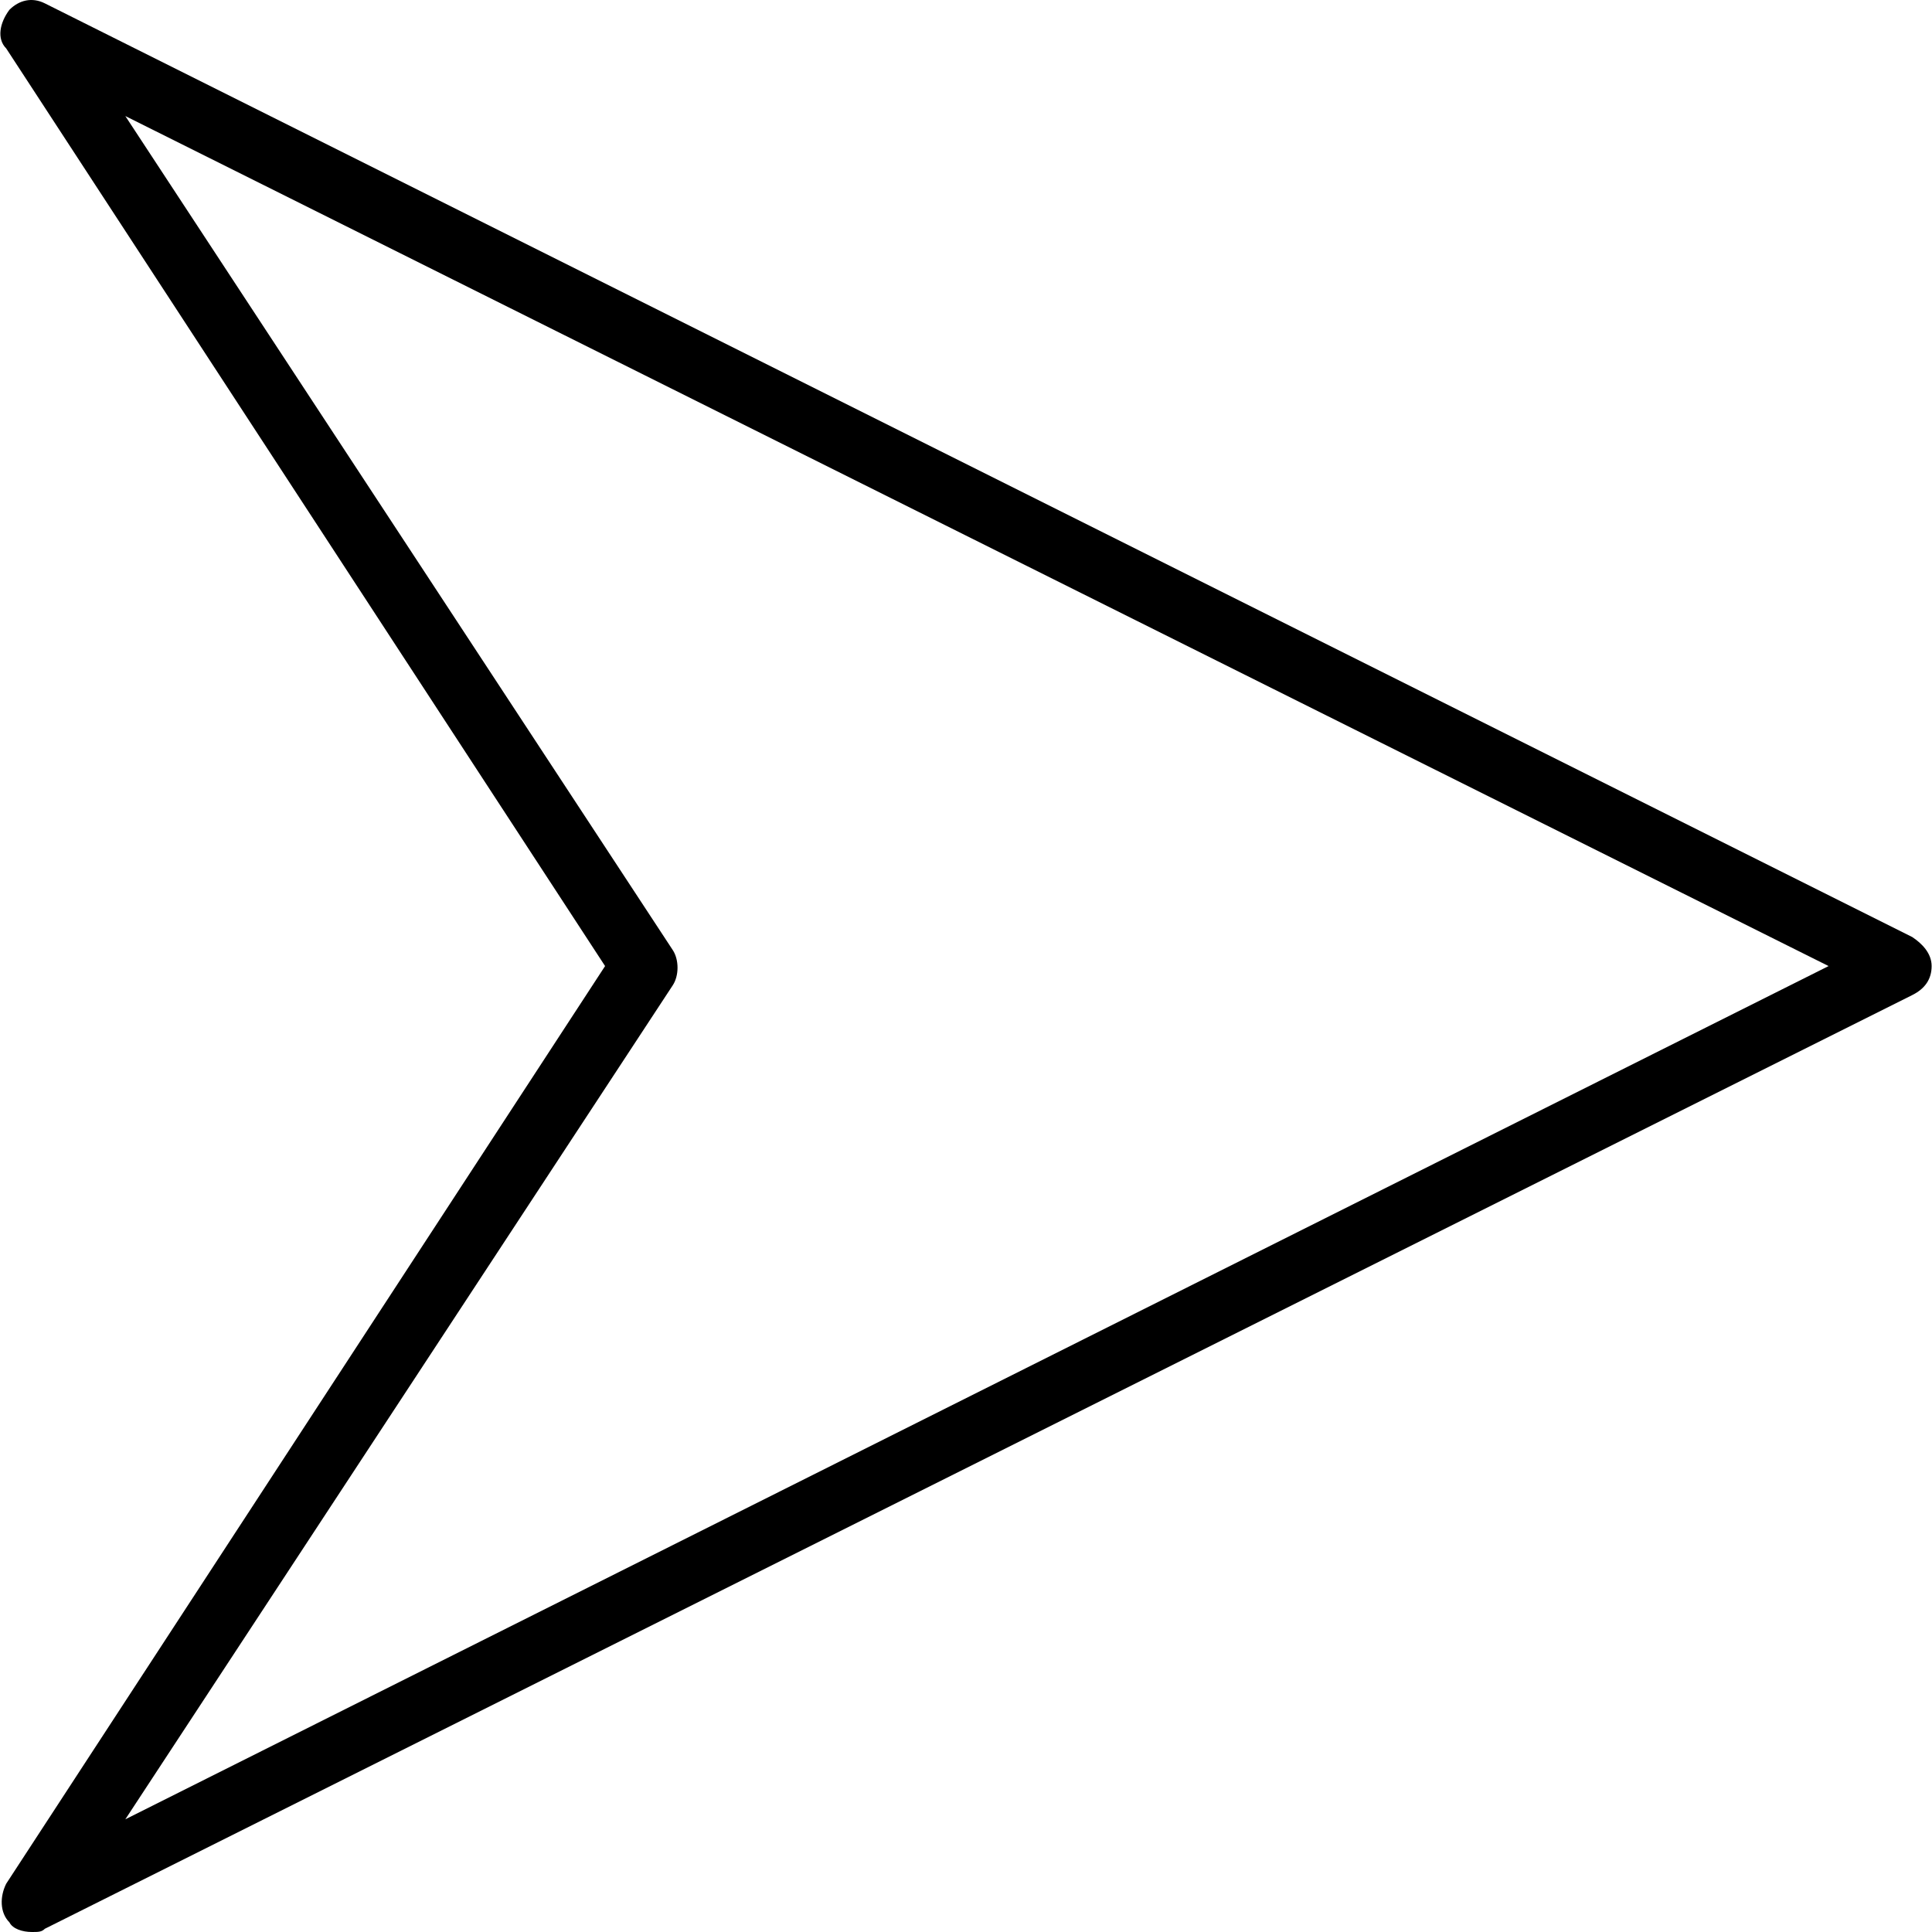
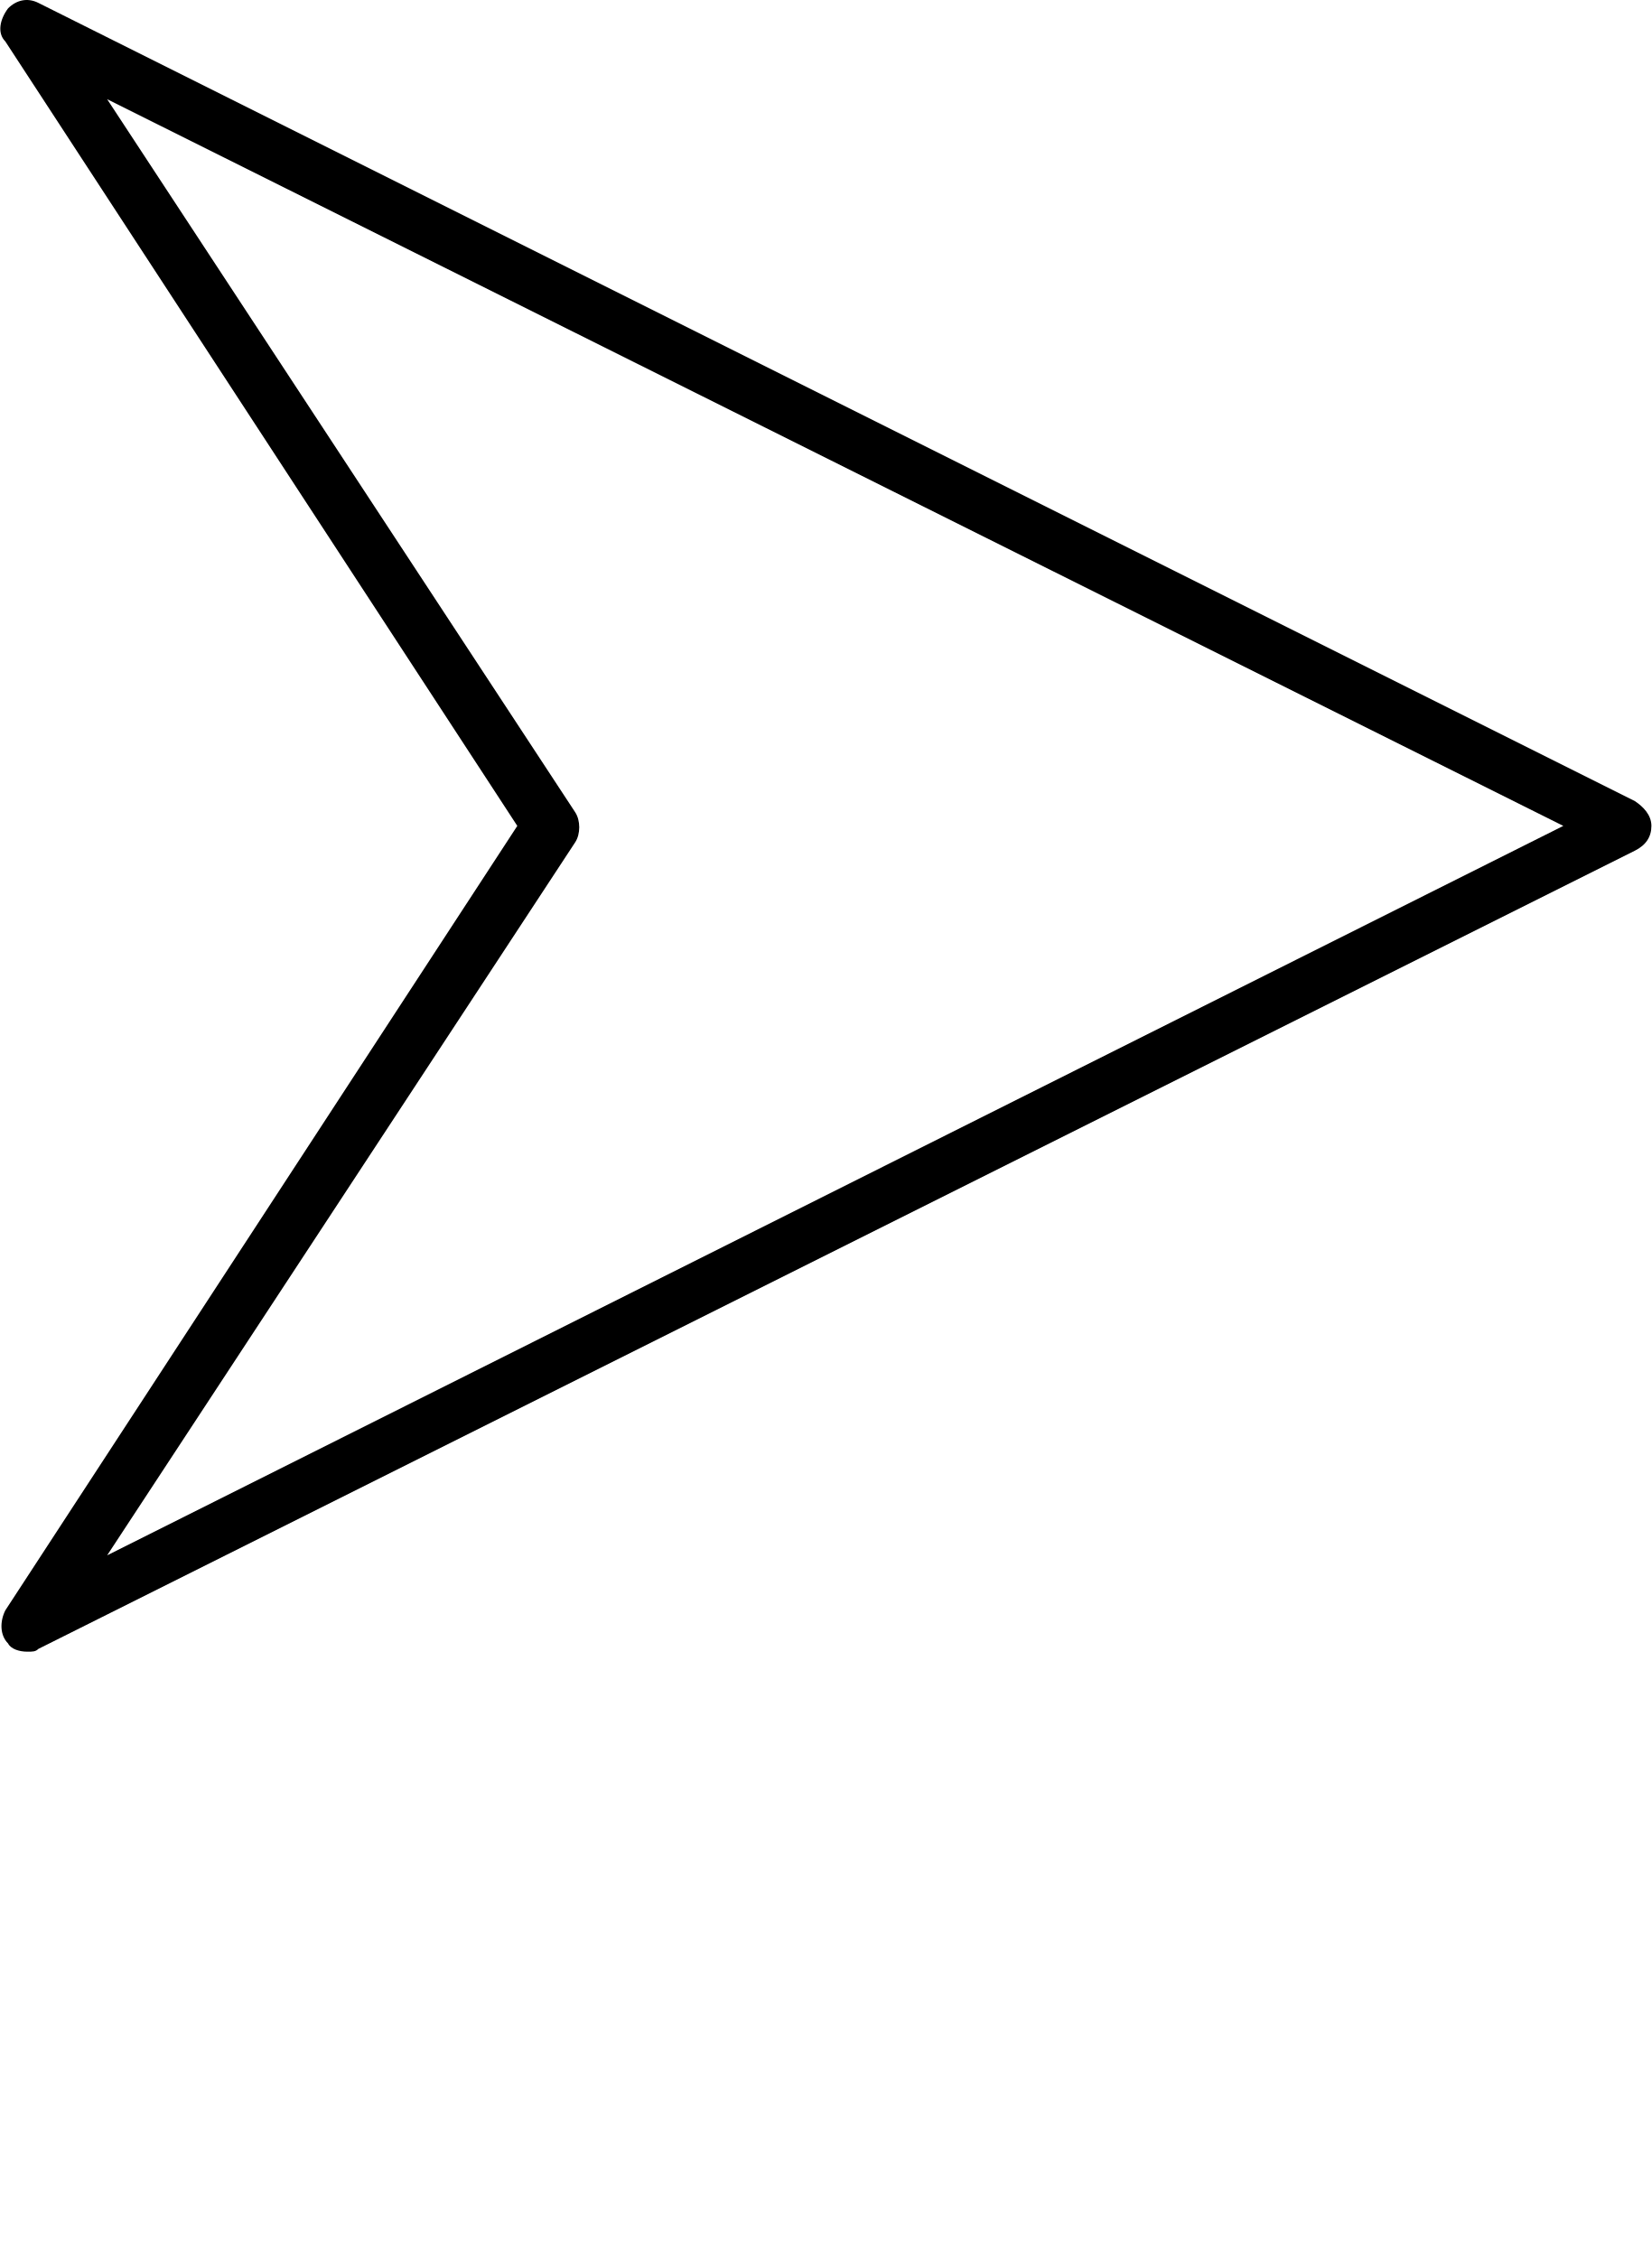
- <svg xmlns="http://www.w3.org/2000/svg" version="1.1" id="Layer_1" x="0px" y="0px" viewBox="0 0 512.035 512.035" style="enable-background:new 0 0 512.035 512.035;" xml:space="preserve">
+ <svg xmlns="http://www.w3.org/2000/svg" version="1.1" id="Layer_1" x="0px" y="0px" viewBox="0 0 512.035 700" style="enable-background:new 0 0 512.035 700;" xml:space="preserve">
  <g>
    <g>
      <path d="M506.817,248.355L11.883,0.888C8.47-0.819,5.057,0.035,2.497,2.595c-2.56,3.413-3.413,7.68-0.853,10.24l158.72,243.2    l-158.72,243.2c-1.707,3.413-1.707,7.68,0.853,10.24c0.853,1.707,3.413,2.56,5.973,2.56c1.707,0,2.56,0,3.413-0.853    l494.933-247.467c3.413-1.707,5.12-4.267,5.12-7.68S509.377,250.061,506.817,248.355z M33.217,482.168l145.067-221.013    c1.707-2.56,1.707-6.827,0-9.387L33.217,30.755l451.413,225.28L33.217,482.168z" />
    </g>
  </g>
  <g>
</g>
  <g>
</g>
  <g>
</g>
  <g>
</g>
  <g>
</g>
  <g>
</g>
  <g>
</g>
  <g>
</g>
  <g>
</g>
  <g>
</g>
  <g>
</g>
  <g>
</g>
  <g>
</g>
  <g>
</g>
  <g>
</g>
</svg>
